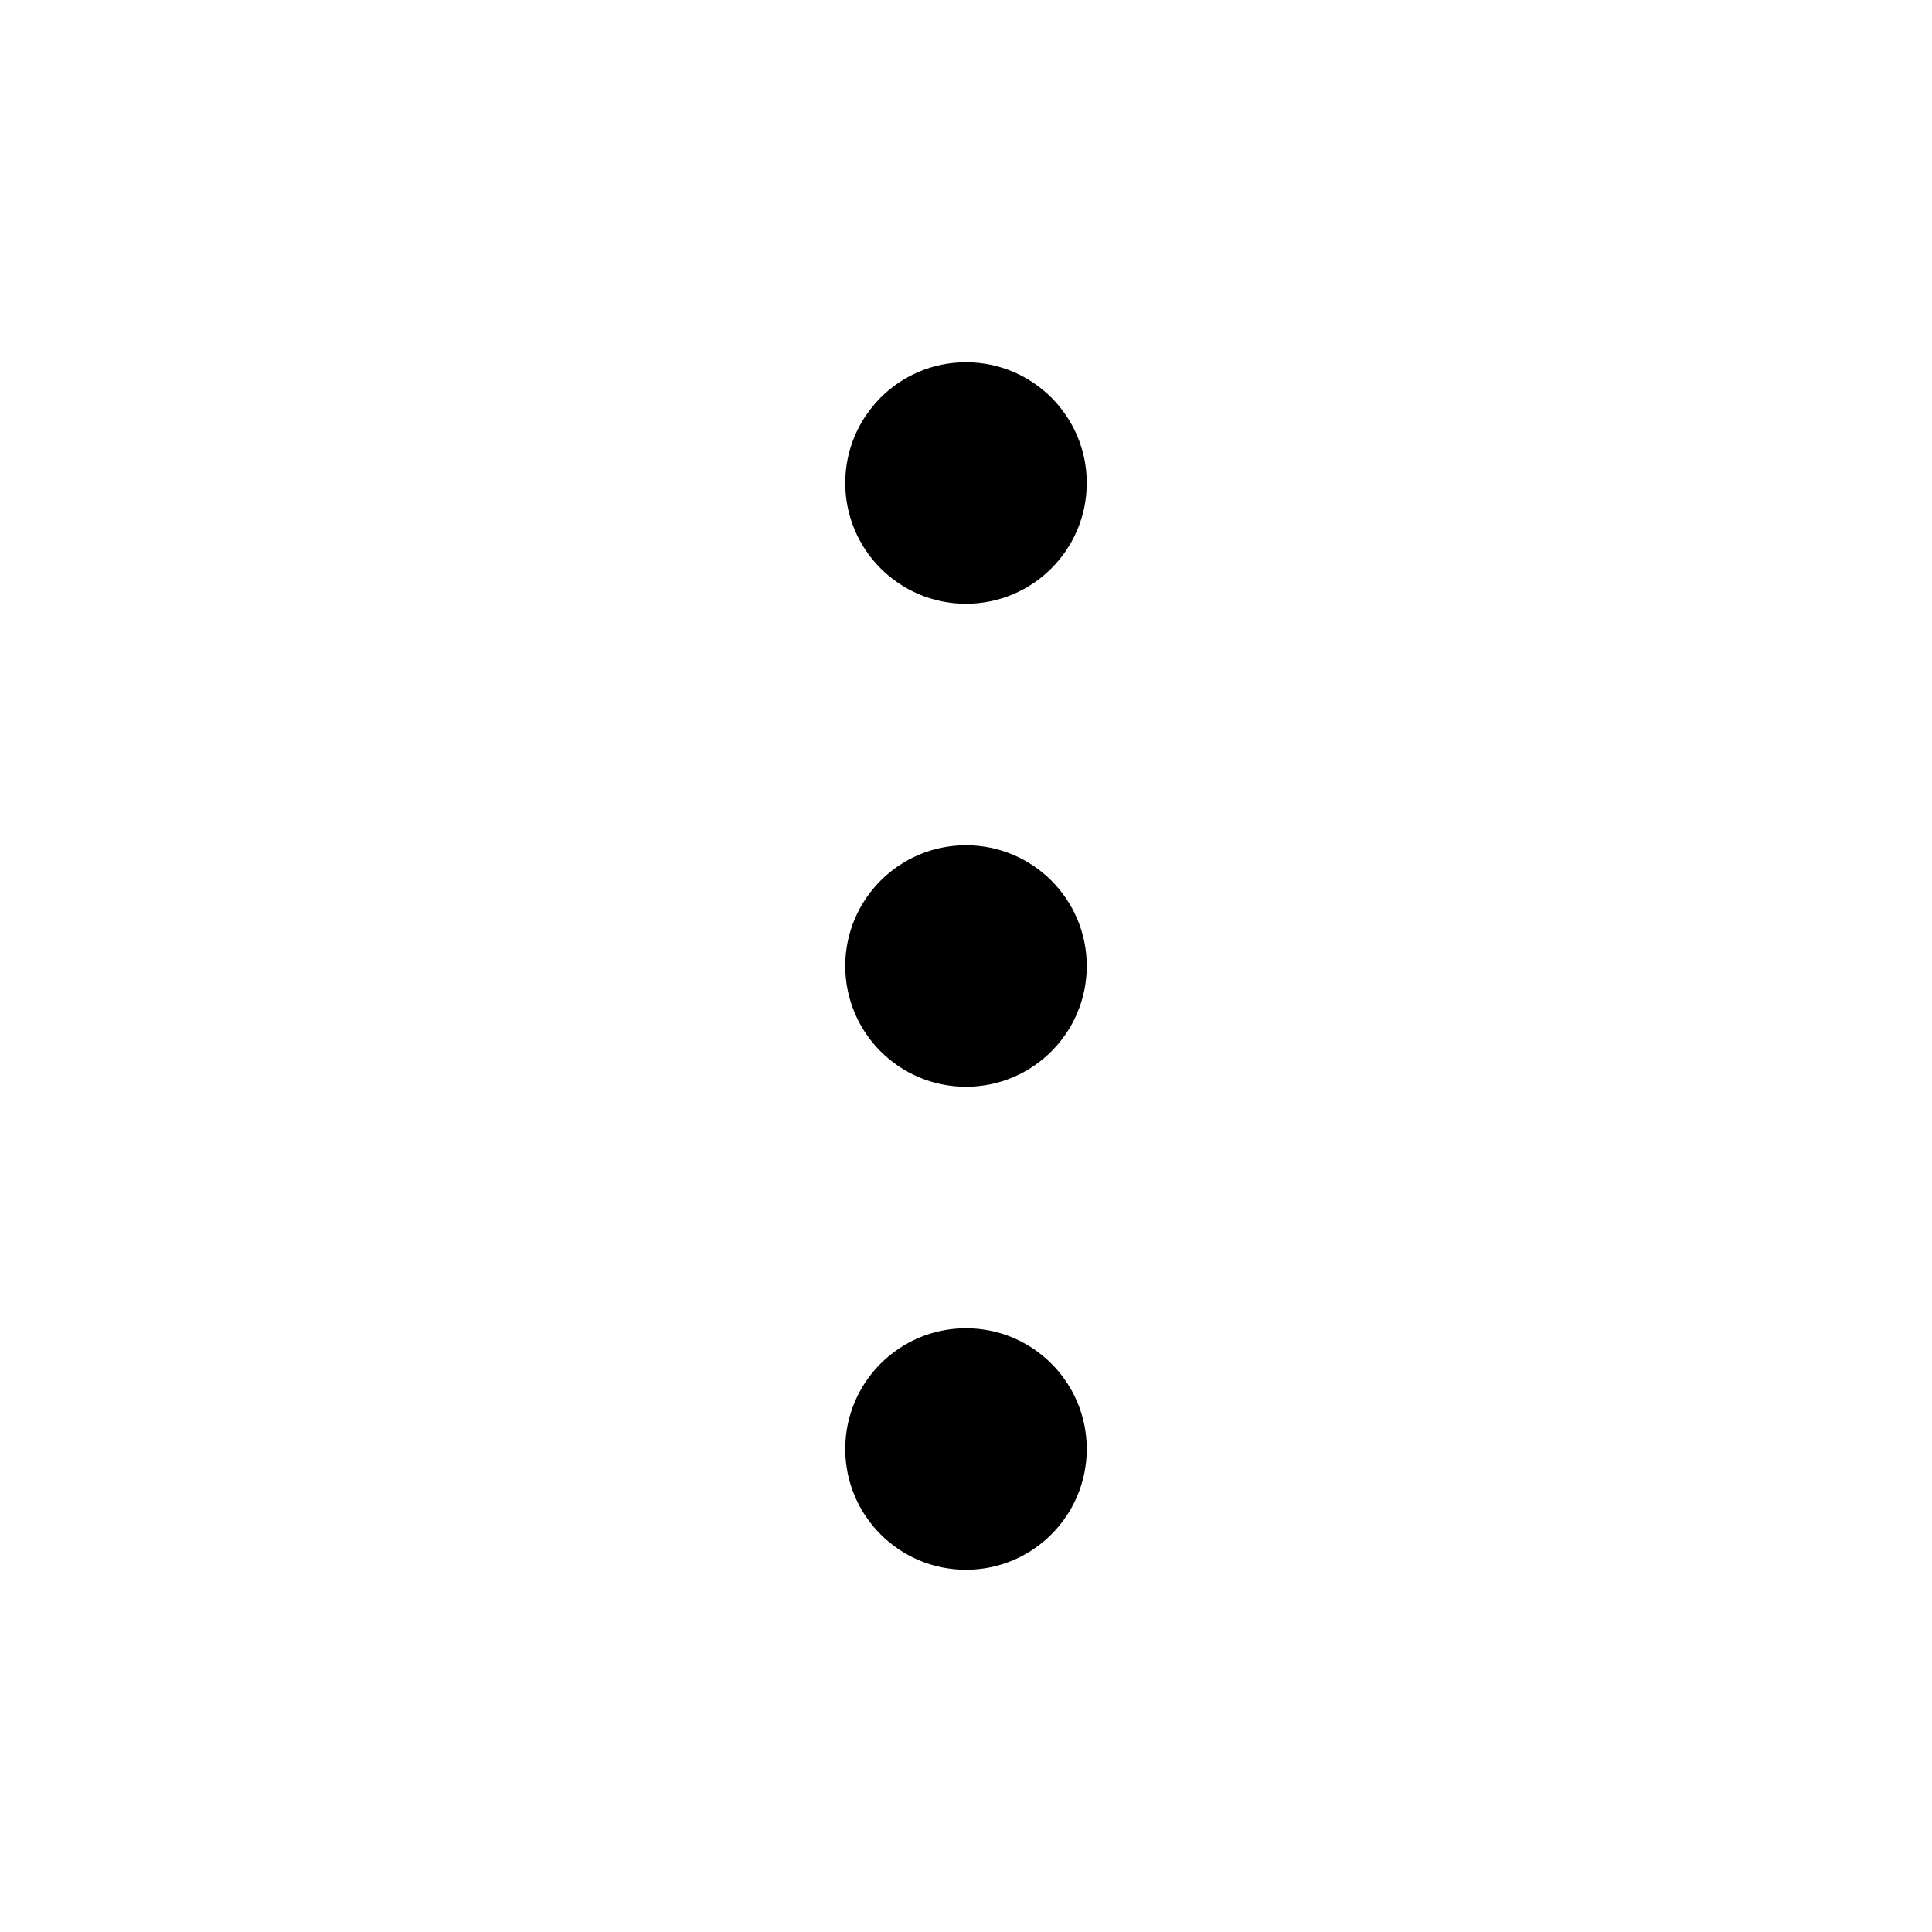
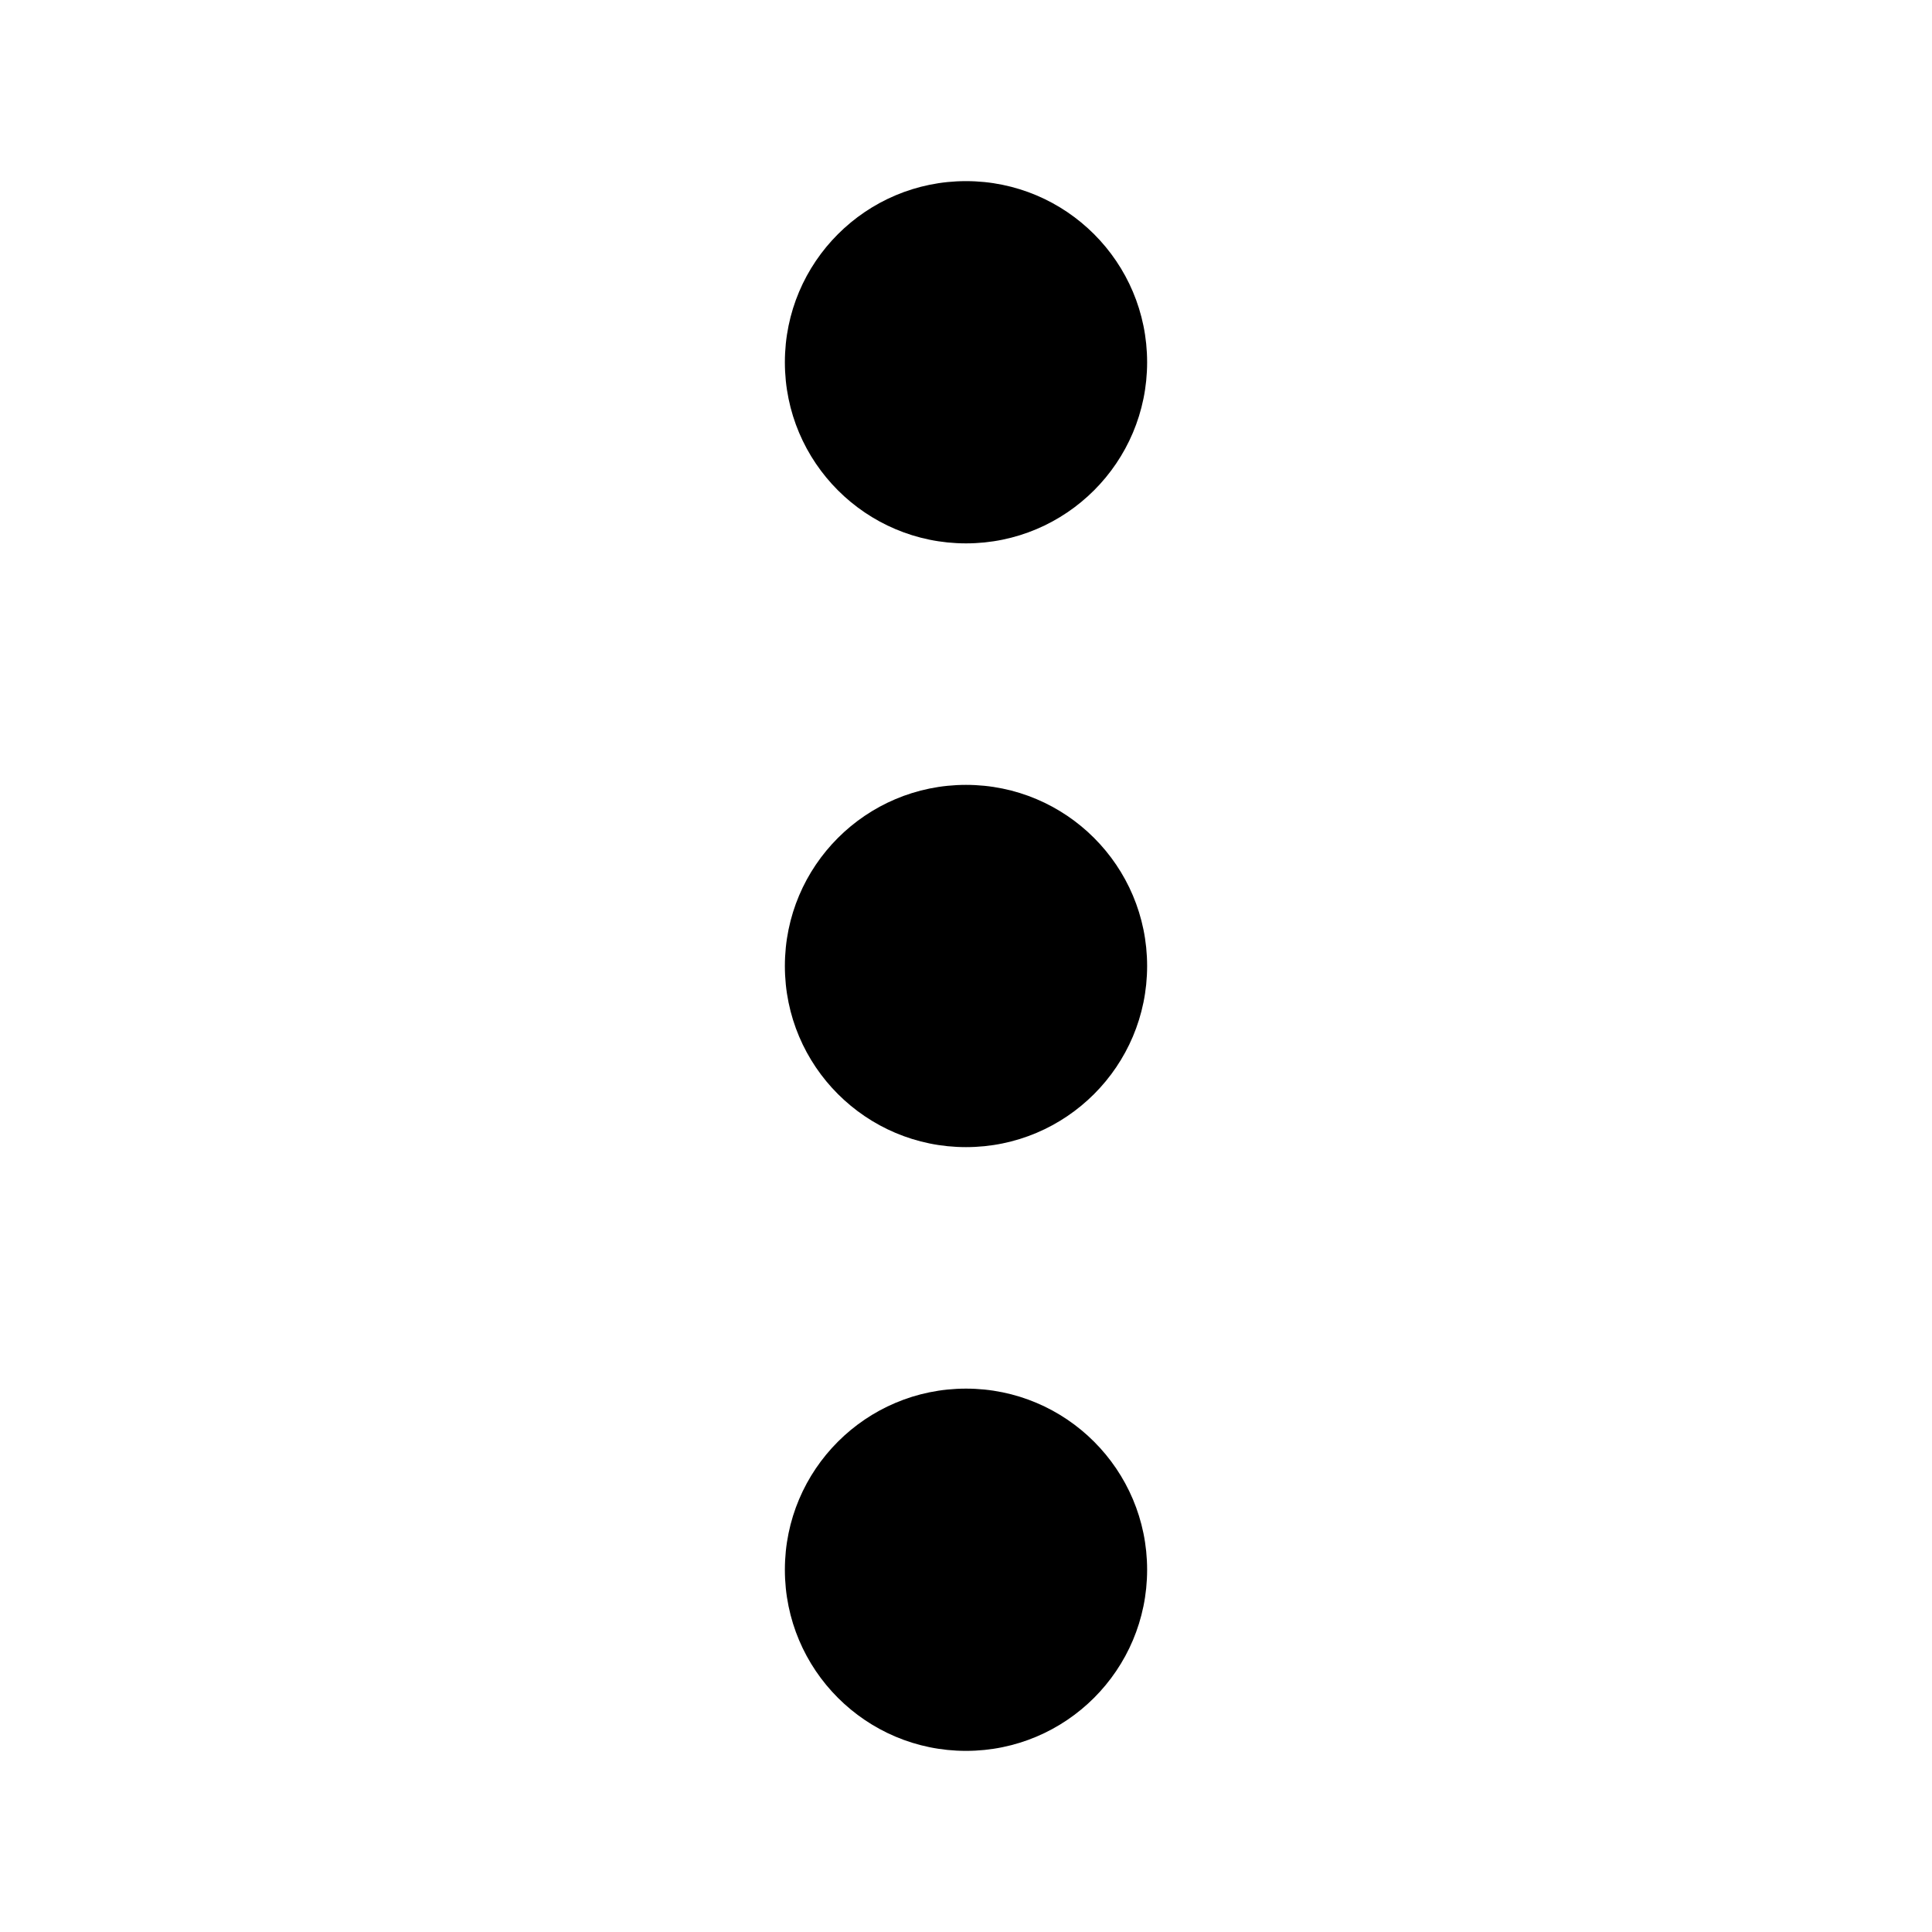
- <svg xmlns="http://www.w3.org/2000/svg" aria-hidden="true" role="img" width="1em" height="1em" preserveAspectRatio="xMidYMid meet" viewBox="0 0 256 256">
-   <path fill="currentColor" d="M144 192a16 16 0 1 1-16-16a16 16 0 0 1 16 16ZM128 80a16 16 0 1 0-16-16a16 16 0 0 0 16 16Zm0 32a16 16 0 1 0 16 16a16 16 0 0 0-16-16Z" />
+ <svg xmlns="http://www.w3.org/2000/svg" aria-hidden="true" role="img" width="1em" height="1em" preserveAspectRatio="xMidYMid meet" viewBox="0 0 16 16">
+   <path fill="currentColor" d="M9.5 13a1.5 1.5 0 1 1-3 0a1.5 1.5 0 0 1 3 0zm0-5a1.5 1.5 0 1 1-3 0a1.5 1.5 0 0 1 3 0zm0-5a1.5 1.5 0 1 1-3 0a1.5 1.5 0 0 1 3 0z" />
</svg>
